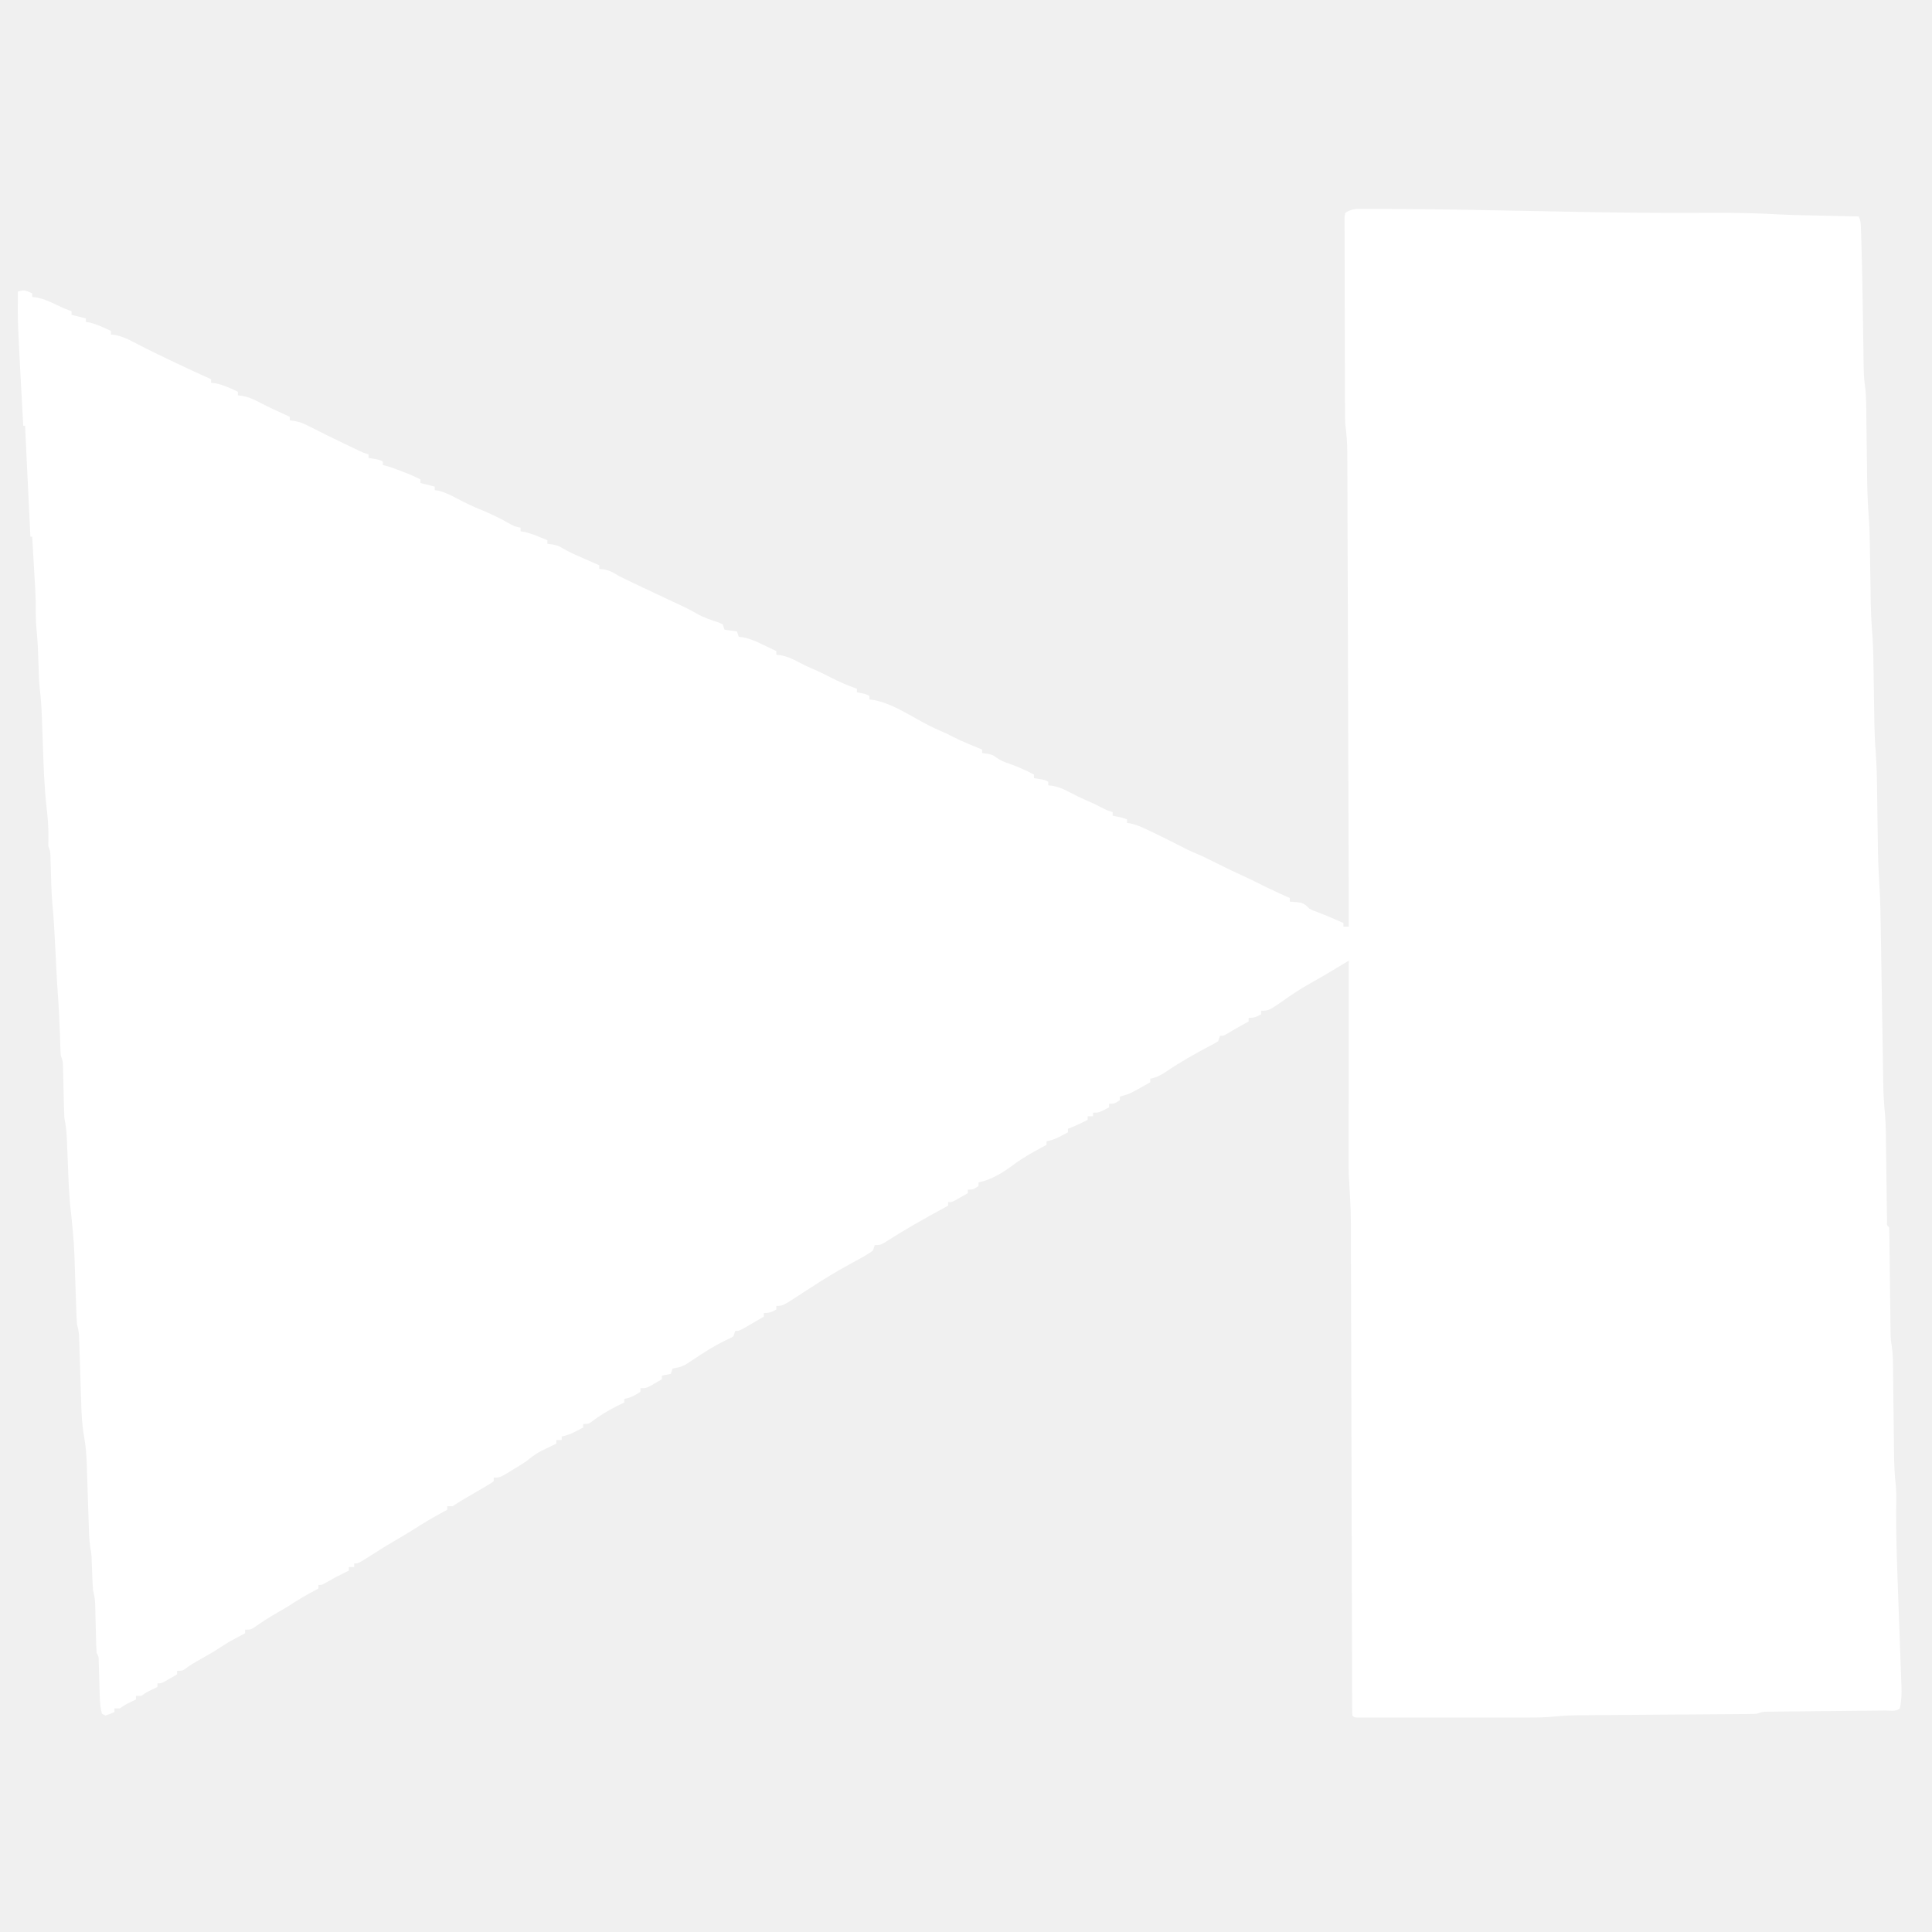
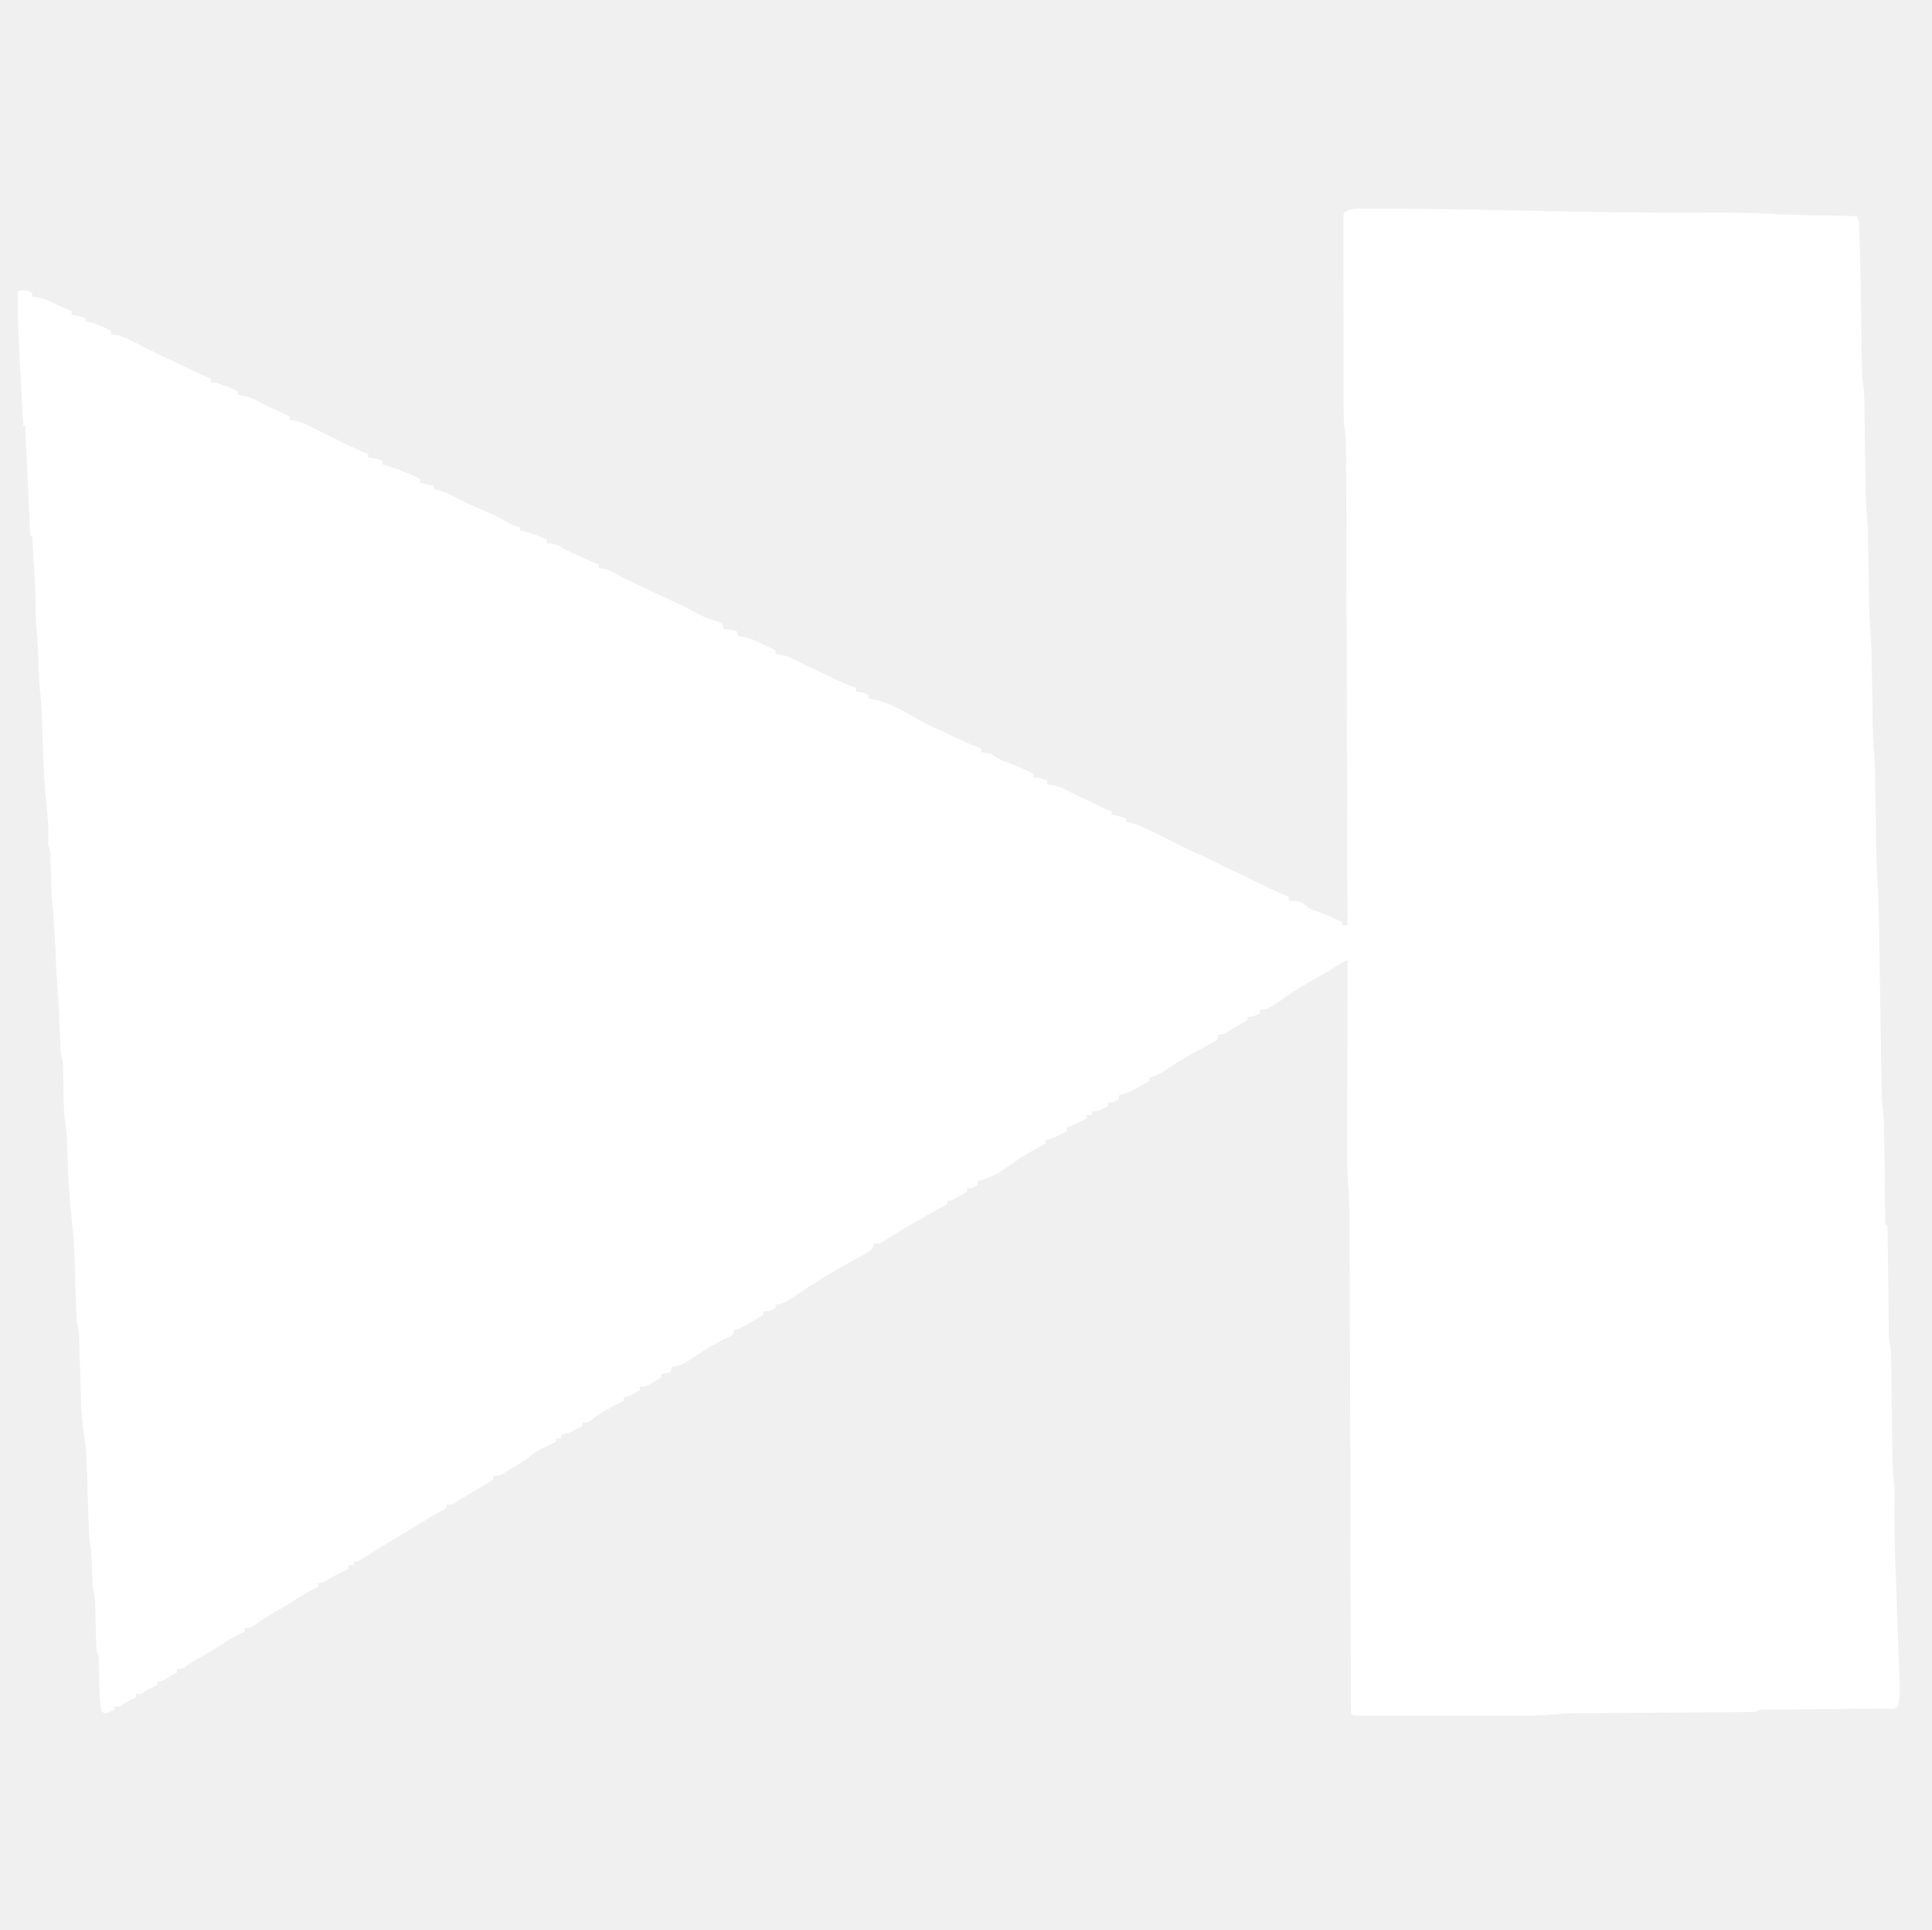
- <svg xmlns="http://www.w3.org/2000/svg" version="1.1" viewBox="0 0 1080 1080">
+ <svg xmlns="http://www.w3.org/2000/svg" version="1.1" viewBox="0 0 1081 1080">
  <path d="M0 0 C0.833 0 1.667 0 2.526 0 C5.332 0.004 8.139 0.023 10.946 0.043 C12.959 0.051 14.971 0.058 16.984 0.065 C44.46 0.189 71.933 0.775 99.403 1.303 C108.206 1.473 117.01 1.637 125.813 1.793 C127.049 1.815 128.285 1.837 129.558 1.86 C151.245 2.24 172.924 2.309 194.614 2.194 C207.083 2.139 219.465 2.38 231.911 3.118 C236.294 3.362 240.68 3.457 245.067 3.547 C245.971 3.568 246.875 3.588 247.806 3.61 C250.596 3.673 253.386 3.733 256.177 3.793 C258.109 3.836 260.041 3.88 261.973 3.924 C266.624 4.029 271.275 4.131 275.927 4.23 C277.158 6.694 277.117 8.409 277.208 11.168 C277.245 12.263 277.281 13.358 277.319 14.486 C277.355 15.722 277.39 16.957 277.427 18.23 C277.467 19.533 277.508 20.836 277.55 22.178 C277.844 32.1 278.017 42.024 278.177 51.949 C278.208 53.887 278.208 53.887 278.24 55.864 C278.346 62.429 278.444 68.994 278.534 75.559 C278.571 78.022 278.608 80.486 278.645 82.949 C278.659 84.084 278.672 85.218 278.686 86.387 C278.752 90.532 278.826 94.546 279.427 98.652 C280.221 104.337 280.146 110.033 280.208 115.766 C280.236 117.769 280.264 119.773 280.292 121.777 C280.341 125.282 280.383 128.788 280.427 132.293 C280.478 136.453 280.531 140.613 280.589 144.773 C280.626 147.356 280.658 149.94 280.686 152.523 C280.786 159.666 281.147 166.739 281.696 173.86 C282.053 179.077 282.138 184.288 282.208 189.516 C282.226 190.619 282.245 191.723 282.264 192.86 C282.341 197.507 282.41 202.155 282.479 206.802 C282.531 210.227 282.588 213.653 282.645 217.078 C282.659 218.105 282.672 219.131 282.686 220.188 C282.774 225.382 283 230.526 283.427 235.703 C283.95 242.079 284.127 248.425 284.208 254.82 C284.226 255.967 284.245 257.114 284.264 258.296 C284.322 261.92 284.375 265.544 284.427 269.168 C284.495 273.948 284.569 278.728 284.645 283.508 C284.659 284.576 284.672 285.644 284.686 286.745 C284.775 292.244 285.007 297.7 285.427 303.185 C285.947 310.023 286.126 316.832 286.208 323.688 C286.226 324.915 286.245 326.142 286.264 327.406 C286.322 331.285 286.375 335.164 286.427 339.043 C286.495 344.154 286.569 349.264 286.645 354.375 C286.659 355.512 286.672 356.649 286.686 357.821 C286.777 363.886 287.014 369.92 287.413 375.972 C288.089 386.512 288.213 397.061 288.372 407.619 C288.428 411.303 288.488 414.987 288.55 418.671 C288.701 427.809 288.845 436.946 288.989 446.084 C289.111 453.84 289.236 461.596 289.366 469.352 C289.425 472.965 289.48 476.578 289.534 480.192 C289.571 482.421 289.608 484.649 289.645 486.878 C289.659 487.869 289.672 488.859 289.686 489.88 C289.787 495.545 290.148 501.129 290.702 506.767 C290.979 509.807 291.079 512.828 291.116 515.879 C291.133 517.057 291.149 518.234 291.167 519.447 C291.18 520.677 291.194 521.908 291.208 523.176 C291.236 525.149 291.264 527.121 291.292 529.094 C291.351 533.214 291.401 537.333 291.453 541.453 C291.495 544.878 291.54 548.303 291.589 551.728 C291.626 554.287 291.659 556.845 291.686 559.404 C291.703 560.549 291.72 561.695 291.737 562.875 C291.75 563.888 291.762 564.901 291.775 565.944 C291.672 568.196 291.672 568.196 292.927 569.23 C293.045 571.156 293.094 573.087 293.116 575.016 C293.133 576.255 293.149 577.493 293.167 578.77 C293.173 579.436 293.18 580.103 293.187 580.79 C293.208 582.875 293.235 584.961 293.264 587.046 C293.323 591.483 293.375 595.919 293.427 600.355 C293.486 605.476 293.548 610.597 293.618 615.718 C293.645 617.764 293.666 619.811 293.686 621.858 C293.703 623.115 293.72 624.373 293.737 625.668 C293.75 626.769 293.762 627.87 293.775 629.004 C293.878 632.284 293.878 632.284 294.427 635.716 C294.921 639.193 295.078 642.507 295.116 646.017 C295.133 647.325 295.149 648.634 295.167 649.982 C295.173 650.672 295.18 651.362 295.187 652.073 C295.208 654.257 295.235 656.44 295.264 658.623 C295.323 663.263 295.375 667.903 295.427 672.543 C295.486 677.915 295.549 683.286 295.618 688.658 C295.645 690.793 295.666 692.927 295.686 695.062 C295.767 701.395 296 707.601 296.716 713.892 C297.108 718.245 296.955 722.599 296.891 726.965 C296.806 739.406 297.178 751.815 297.618 764.246 C297.669 765.712 297.669 765.712 297.722 767.207 C298.008 775.343 298.305 783.478 298.604 791.613 C298.83 797.734 299.051 803.856 299.265 809.977 C299.366 812.817 299.474 815.656 299.582 818.496 C299.644 820.23 299.704 821.965 299.765 823.7 C299.812 824.869 299.812 824.869 299.861 826.061 C299.998 830.252 299.854 834.134 298.927 838.23 C297.001 840.156 293.402 839.405 290.776 839.42 C290.028 839.428 289.28 839.437 288.51 839.445 C286.881 839.462 285.251 839.478 283.622 839.491 C281.046 839.512 278.471 839.539 275.895 839.568 C270.426 839.627 264.958 839.679 259.489 839.73 C253.158 839.79 246.827 839.852 240.495 839.922 C237.953 839.949 235.41 839.97 232.867 839.99 C231.314 840.007 229.76 840.024 228.206 840.041 C227.495 840.045 226.784 840.049 226.051 840.054 C222.365 840.054 222.365 840.054 218.927 841.23 C217.52 841.332 216.108 841.373 214.698 841.382 C213.811 841.39 212.924 841.399 212.01 841.407 C211.033 841.411 210.057 841.416 209.052 841.42 C208.026 841.428 206.999 841.437 205.942 841.445 C203.706 841.462 201.471 841.478 199.235 841.491 C195.691 841.512 192.147 841.539 188.602 841.568 C181.065 841.627 173.527 841.679 165.989 841.73 C157.285 841.79 148.58 841.852 139.876 841.922 C136.396 841.949 132.915 841.97 129.435 841.99 C127.279 842.007 125.122 842.024 122.966 842.041 C122.008 842.045 121.05 842.049 120.063 842.054 C115.486 842.096 110.984 842.282 106.428 842.734 C100.897 843.279 95.426 843.372 89.871 843.36 C88.306 843.362 88.306 843.362 86.709 843.365 C83.3 843.37 79.89 843.367 76.481 843.363 C74.1 843.364 71.72 843.365 69.339 843.366 C64.371 843.368 59.404 843.366 54.436 843.361 C48.055 843.355 41.673 843.358 35.292 843.364 C30.387 843.368 25.482 843.367 20.577 843.364 C18.222 843.364 15.867 843.364 13.512 843.367 C10.237 843.369 6.963 843.365 3.688 843.36 C2.218 843.363 2.218 843.363 0.719 843.366 C-0.167 843.363 -1.052 843.36 -1.965 843.357 C-3.126 843.357 -3.126 843.357 -4.31 843.356 C-6.073 843.23 -6.073 843.23 -7.073 842.23 C-7.174 840.711 -7.206 839.187 -7.209 837.664 C-7.214 836.671 -7.219 835.678 -7.224 834.655 C-7.224 833.551 -7.225 832.446 -7.225 831.309 C-7.231 829.564 -7.231 829.564 -7.238 827.785 C-7.249 824.542 -7.255 821.299 -7.259 818.056 C-7.265 814.563 -7.277 811.071 -7.288 807.578 C-7.306 801.519 -7.321 795.46 -7.334 789.401 C-7.352 780.626 -7.377 771.85 -7.403 763.074 C-7.446 748.818 -7.485 734.561 -7.521 720.304 C-7.523 719.45 -7.526 718.596 -7.528 717.716 C-7.541 712.524 -7.554 707.332 -7.567 702.141 C-7.586 694.377 -7.606 686.614 -7.626 678.851 C-7.628 678.002 -7.63 677.153 -7.632 676.278 C-7.668 662.092 -7.708 647.906 -7.751 633.719 C-7.777 624.974 -7.8 616.229 -7.818 607.484 C-7.831 601.479 -7.847 595.474 -7.866 589.469 C-7.876 586.01 -7.886 582.552 -7.89 579.093 C-7.874 561.603 -7.874 561.603 -8.85 544.15 C-9.248 538.948 -9.204 533.748 -9.187 528.534 C-9.187 527.351 -9.187 526.169 -9.187 524.951 C-9.187 521.099 -9.179 517.247 -9.171 513.395 C-9.169 510.702 -9.168 508.009 -9.167 505.316 C-9.164 498.988 -9.156 492.659 -9.146 486.331 C-9.134 479.117 -9.129 471.902 -9.124 464.688 C-9.113 449.869 -9.096 435.05 -9.073 420.23 C-10.071 420.832 -11.069 421.434 -12.098 422.054 C-13.437 422.86 -14.777 423.667 -16.116 424.473 C-16.771 424.867 -17.425 425.262 -18.099 425.669 C-22.487 428.308 -26.916 430.856 -31.386 433.355 C-36.423 436.206 -41.125 439.305 -45.816 442.688 C-53.927 448.23 -53.927 448.23 -58.073 448.23 C-58.073 448.89 -58.073 449.55 -58.073 450.23 C-60.721 451.691 -61.968 452.23 -65.073 452.23 C-65.073 452.89 -65.073 453.55 -65.073 454.23 C-65.665 454.557 -66.257 454.883 -66.866 455.219 C-70.285 457.109 -73.686 458.991 -77.011 461.043 C-79.073 462.23 -79.073 462.23 -81.073 462.23 C-81.403 463.22 -81.733 464.21 -82.073 465.23 C-84.156 466.59 -84.156 466.59 -86.886 467.98 C-95.195 472.33 -103.326 476.939 -111.073 482.23 C-114.071 484.158 -116.555 485.579 -120.073 486.23 C-120.073 486.89 -120.073 487.55 -120.073 488.23 C-131.595 494.75 -131.595 494.75 -137.073 496.23 C-137.073 496.89 -137.073 497.55 -137.073 498.23 C-140.073 500.23 -140.073 500.23 -143.073 500.23 C-143.073 500.89 -143.073 501.55 -143.073 502.23 C-148.698 505.23 -148.698 505.23 -152.073 505.23 C-152.073 505.89 -152.073 506.55 -152.073 507.23 C-153.063 507.23 -154.053 507.23 -155.073 507.23 C-155.073 507.89 -155.073 508.55 -155.073 509.23 C-158.686 511.079 -162.282 512.781 -166.073 514.23 C-166.073 514.89 -166.073 515.55 -166.073 516.23 C-167.321 516.881 -168.572 517.526 -169.823 518.168 C-170.868 518.707 -170.868 518.707 -171.933 519.258 C-173.976 520.186 -175.885 520.762 -178.073 521.23 C-178.073 521.89 -178.073 522.55 -178.073 523.23 C-178.798 523.617 -179.522 524.004 -180.269 524.402 C-185.943 527.459 -191.48 530.517 -196.636 534.41 C-202.445 538.74 -208.914 542.716 -216.073 544.23 C-216.073 544.89 -216.073 545.55 -216.073 546.23 C-219.073 548.23 -219.073 548.23 -222.073 548.23 C-222.073 548.89 -222.073 549.55 -222.073 550.23 C-223.529 551.069 -224.988 551.901 -226.448 552.73 C-227.261 553.195 -228.073 553.659 -228.909 554.137 C-231.073 555.23 -231.073 555.23 -233.073 555.23 C-233.073 555.89 -233.073 556.55 -233.073 557.23 C-233.728 557.582 -234.383 557.934 -235.058 558.297 C-246.452 564.461 -257.774 570.889 -268.671 577.902 C-271.073 579.23 -271.073 579.23 -274.073 579.23 C-274.403 580.22 -274.733 581.21 -275.073 582.23 C-276.534 583.406 -276.534 583.406 -278.448 584.543 C-279.174 584.976 -279.9 585.409 -280.648 585.855 C-283.169 587.284 -285.71 588.668 -288.261 590.043 C-295.991 594.217 -303.429 598.863 -310.8 603.637 C-311.42 604.038 -312.039 604.439 -312.678 604.852 C-313.864 605.623 -315.048 606.396 -316.229 607.173 C-325.527 613.23 -325.527 613.23 -329.073 613.23 C-329.073 613.89 -329.073 614.55 -329.073 615.23 C-331.721 616.691 -332.968 617.23 -336.073 617.23 C-336.073 617.89 -336.073 618.55 -336.073 619.23 C-338.362 620.569 -340.654 621.901 -342.948 623.23 C-343.925 623.803 -343.925 623.803 -344.921 624.387 C-349.847 627.23 -349.847 627.23 -352.073 627.23 C-352.403 628.22 -352.733 629.21 -353.073 630.23 C-355.014 631.397 -355.014 631.397 -357.523 632.527 C-363.841 635.527 -369.543 639.271 -375.368 643.121 C-376.164 643.637 -376.96 644.152 -377.781 644.684 C-378.84 645.382 -378.84 645.382 -379.92 646.095 C-382.3 647.35 -384.425 647.826 -387.073 648.23 C-387.403 649.22 -387.733 650.21 -388.073 651.23 C-389.723 651.56 -391.373 651.89 -393.073 652.23 C-393.073 652.89 -393.073 653.55 -393.073 654.23 C-394.506 655.072 -395.945 655.903 -397.386 656.73 C-398.186 657.195 -398.987 657.659 -399.812 658.137 C-402.073 659.23 -402.073 659.23 -405.073 659.23 C-405.073 659.89 -405.073 660.55 -405.073 661.23 C-407.979 663.248 -410.59 664.585 -414.073 665.23 C-414.073 665.89 -414.073 666.55 -414.073 667.23 C-415.228 667.787 -416.383 668.344 -417.573 668.918 C-422.788 671.525 -427.792 674.443 -432.386 678.043 C-434.073 679.23 -434.073 679.23 -437.073 679.23 C-437.073 679.89 -437.073 680.55 -437.073 681.23 C-438.321 681.881 -439.572 682.526 -440.823 683.168 C-441.52 683.528 -442.216 683.887 -442.933 684.258 C-444.976 685.186 -446.885 685.762 -449.073 686.23 C-449.073 686.89 -449.073 687.55 -449.073 688.23 C-450.063 688.23 -451.053 688.23 -452.073 688.23 C-452.073 688.89 -452.073 689.55 -452.073 690.23 C-453.286 690.811 -453.286 690.811 -454.523 691.402 C-456.126 692.184 -456.126 692.184 -457.761 692.98 C-458.817 693.491 -459.872 694.001 -460.96 694.527 C-463.997 696.189 -466.391 698.055 -469.073 700.23 C-471.57 701.891 -474.128 703.439 -476.698 704.98 C-477.366 705.392 -478.034 705.803 -478.722 706.227 C-483.712 709.23 -483.712 709.23 -487.073 709.23 C-487.073 709.89 -487.073 710.55 -487.073 711.23 C-488.862 712.527 -488.862 712.527 -491.343 713.98 C-492.232 714.506 -493.121 715.032 -494.036 715.574 C-494.977 716.121 -495.917 716.667 -496.886 717.23 C-498.726 718.313 -500.566 719.397 -502.406 720.48 C-503.228 720.96 -504.05 721.44 -504.897 721.934 C-506.654 722.981 -508.371 724.096 -510.073 725.23 C-511.063 725.23 -512.053 725.23 -513.073 725.23 C-513.073 725.89 -513.073 726.55 -513.073 727.23 C-514.073 727.758 -514.073 727.758 -515.093 728.297 C-520.983 731.452 -526.649 734.816 -532.257 738.445 C-535.157 740.283 -538.1 742.015 -541.073 743.73 C-546.003 746.577 -550.819 749.565 -555.601 752.652 C-562.774 757.23 -562.774 757.23 -565.073 757.23 C-565.073 757.89 -565.073 758.55 -565.073 759.23 C-566.063 759.23 -567.053 759.23 -568.073 759.23 C-568.073 759.89 -568.073 760.55 -568.073 761.23 C-568.737 761.557 -569.401 761.883 -570.085 762.219 C-575.662 764.977 -575.662 764.977 -581.073 768.043 C-583.073 769.23 -583.073 769.23 -585.073 769.23 C-585.073 769.89 -585.073 770.55 -585.073 771.23 C-585.798 771.617 -586.522 772.004 -587.269 772.402 C-592.373 775.152 -597.264 777.991 -602.073 781.23 C-604.006 782.364 -605.944 783.488 -607.886 784.605 C-612.495 787.26 -616.904 790.076 -621.234 793.164 C-623.073 794.23 -623.073 794.23 -626.073 794.23 C-626.073 794.89 -626.073 795.55 -626.073 796.23 C-626.798 796.617 -627.522 797.004 -628.269 797.402 C-629.236 797.923 -630.202 798.444 -631.198 798.98 C-632.625 799.746 -632.625 799.746 -634.081 800.527 C-636.095 801.673 -638.068 802.894 -639.995 804.18 C-643.896 806.778 -647.947 809.038 -652.038 811.318 C-654.587 812.754 -657.005 814.177 -659.316 815.977 C-661.073 817.23 -661.073 817.23 -664.073 817.23 C-664.073 817.89 -664.073 818.55 -664.073 819.23 C-665.529 820.069 -666.988 820.901 -668.448 821.73 C-669.261 822.195 -670.073 822.659 -670.909 823.137 C-673.073 824.23 -673.073 824.23 -675.073 824.23 C-675.073 824.89 -675.073 825.55 -675.073 826.23 C-676.002 826.684 -676.93 827.138 -677.886 827.605 C-681.113 829.173 -681.113 829.173 -684.073 831.23 C-685.063 831.23 -686.053 831.23 -687.073 831.23 C-687.073 831.89 -687.073 832.55 -687.073 833.23 C-688.002 833.684 -688.93 834.138 -689.886 834.605 C-693.113 836.173 -693.113 836.173 -696.073 838.23 C-697.063 838.23 -698.053 838.23 -699.073 838.23 C-699.073 838.89 -699.073 839.55 -699.073 840.23 C-701.448 841.293 -701.448 841.293 -704.073 842.23 C-704.733 841.9 -705.393 841.57 -706.073 841.23 C-707.124 837.481 -707.247 833.783 -707.355 829.906 C-707.392 828.713 -707.43 827.52 -707.468 826.291 C-707.539 823.781 -707.609 821.27 -707.679 818.76 C-707.716 817.571 -707.754 816.381 -707.792 815.156 C-707.823 814.067 -707.853 812.979 -707.884 811.857 C-707.904 809.251 -707.904 809.251 -709.073 807.23 C-709.217 804.954 -709.3 802.674 -709.355 800.395 C-709.373 799.719 -709.392 799.043 -709.411 798.347 C-709.469 796.183 -709.522 794.019 -709.573 791.855 C-709.641 789.014 -709.715 786.173 -709.792 783.332 C-709.823 782.067 -709.853 780.802 -709.884 779.499 C-710.038 776.85 -710.392 774.758 -711.073 772.23 C-711.205 770.642 -711.296 769.05 -711.355 767.457 C-711.411 766.096 -711.411 766.096 -711.468 764.707 C-711.503 763.766 -711.538 762.825 -711.573 761.855 C-711.643 759.993 -711.716 758.131 -711.792 756.27 C-711.823 755.447 -711.853 754.624 -711.884 753.776 C-712.027 751.212 -712.027 751.212 -712.562 748.65 C-713.316 743.606 -713.387 738.566 -713.538 733.473 C-713.617 731.132 -713.696 728.79 -713.775 726.449 C-713.894 722.783 -714.011 719.117 -714.123 715.45 C-714.234 711.895 -714.354 708.34 -714.476 704.785 C-714.506 703.707 -714.536 702.628 -714.568 701.517 C-714.75 696.33 -715.154 691.346 -716.073 686.235 C-717.191 680.019 -717.495 673.91 -717.671 667.605 C-717.71 666.456 -717.75 665.306 -717.79 664.121 C-717.913 660.491 -718.025 656.861 -718.136 653.23 C-718.252 649.572 -718.37 645.913 -718.493 642.254 C-718.569 639.989 -718.64 637.723 -718.707 635.457 C-718.74 634.434 -718.774 633.412 -718.808 632.359 C-718.835 631.463 -718.863 630.566 -718.891 629.643 C-719.062 627.378 -719.52 625.425 -720.073 623.23 C-720.202 621.611 -720.287 619.988 -720.339 618.365 C-720.372 617.399 -720.406 616.433 -720.44 615.438 C-720.473 614.396 -720.505 613.354 -720.538 612.281 C-720.617 610.048 -720.696 607.814 -720.775 605.58 C-720.893 602.081 -721.01 598.582 -721.123 595.083 C-721.669 578.227 -721.669 578.227 -723.339 561.458 C-724.542 552.178 -724.762 542.822 -725.136 533.48 C-725.252 530.65 -725.37 527.82 -725.493 524.99 C-725.568 523.248 -725.64 521.506 -725.707 519.764 C-725.876 515.796 -726.284 512.127 -727.073 508.23 C-727.209 505.679 -727.304 503.147 -727.355 500.594 C-727.373 499.873 -727.392 499.152 -727.411 498.41 C-727.489 495.342 -727.557 492.274 -727.626 489.206 C-727.677 486.96 -727.735 484.714 -727.792 482.469 C-727.806 481.773 -727.819 481.077 -727.833 480.36 C-727.885 476.671 -727.885 476.671 -729.073 473.23 C-729.215 471.51 -729.3 469.784 -729.355 468.059 C-729.411 466.471 -729.411 466.471 -729.468 464.852 C-729.503 463.739 -729.538 462.627 -729.573 461.48 C-729.829 453.664 -730.222 445.882 -730.806 438.083 C-731.11 433.703 -731.35 429.322 -731.573 424.938 C-731.615 424.131 -731.656 423.325 -731.698 422.495 C-731.867 419.172 -732.033 415.849 -732.198 412.527 C-732.61 404.287 -733.044 396.077 -733.855 387.866 C-734.397 381.328 -734.483 374.755 -734.679 368.199 C-734.716 367.085 -734.754 365.972 -734.792 364.824 C-734.823 363.821 -734.853 362.817 -734.884 361.783 C-734.978 359.11 -734.978 359.11 -736.073 356.23 C-736.094 354.397 -736.065 352.563 -736.011 350.73 C-735.959 345.342 -736.362 340.176 -737.011 334.832 C-738.353 322.952 -738.724 311.048 -739.136 299.105 C-739.252 295.83 -739.371 292.556 -739.493 289.281 C-739.568 287.265 -739.639 285.249 -739.707 283.234 C-739.89 278.193 -740.247 273.229 -740.849 268.221 C-741.148 265.572 -741.268 262.933 -741.355 260.27 C-741.392 259.22 -741.43 258.171 -741.468 257.09 C-741.503 256.022 -741.538 254.955 -741.573 253.855 C-741.774 247.76 -741.992 241.699 -742.605 235.629 C-742.947 232.133 -743.114 228.723 -743.073 225.211 C-742.991 216.974 -743.591 208.762 -744.073 200.543 C-744.17 198.859 -744.266 197.174 -744.363 195.49 C-744.596 191.403 -744.834 187.317 -745.073 183.23 C-745.403 183.23 -745.733 183.23 -746.073 183.23 C-747.063 162.77 -748.053 142.31 -749.073 121.23 C-749.403 121.23 -749.733 121.23 -750.073 121.23 C-753.288 62.834 -753.288 62.834 -753.073 46.23 C-749.45 45.023 -748.432 45.687 -745.073 47.23 C-745.073 47.89 -745.073 48.55 -745.073 49.23 C-744.221 49.334 -743.369 49.437 -742.491 49.543 C-738.758 50.294 -735.811 51.576 -732.386 53.23 C-727.811 55.431 -727.811 55.431 -723.073 57.23 C-723.073 57.89 -723.073 58.55 -723.073 59.23 C-722.496 59.375 -721.918 59.519 -721.323 59.668 C-719.24 60.189 -717.157 60.71 -715.073 61.23 C-715.073 61.89 -715.073 62.55 -715.073 63.23 C-714.434 63.313 -713.795 63.395 -713.136 63.48 C-708.868 64.526 -705.042 66.371 -701.073 68.23 C-701.073 68.89 -701.073 69.55 -701.073 70.23 C-700.227 70.326 -699.38 70.421 -698.507 70.52 C-694.67 71.314 -691.563 72.789 -688.136 74.605 C-686.728 75.33 -685.319 76.053 -683.909 76.773 C-683.143 77.166 -682.377 77.558 -681.588 77.962 C-676.847 80.353 -672.053 82.631 -667.261 84.918 C-666.319 85.369 -665.378 85.82 -664.408 86.285 C-657.998 89.345 -651.549 92.313 -645.073 95.23 C-645.073 95.89 -645.073 96.55 -645.073 97.23 C-644.269 97.313 -643.465 97.395 -642.636 97.48 C-638.114 98.432 -634.226 100.246 -630.073 102.23 C-630.073 102.89 -630.073 103.55 -630.073 104.23 C-629.201 104.339 -628.328 104.447 -627.429 104.559 C-623.968 105.252 -621.495 106.335 -618.386 107.98 C-612.696 110.929 -606.928 113.626 -601.073 116.23 C-601.073 116.89 -601.073 117.55 -601.073 118.23 C-599.741 118.404 -599.741 118.404 -598.382 118.582 C-595.164 119.213 -593.01 120.073 -590.136 121.605 C-583.819 124.876 -577.429 127.974 -571.011 131.043 C-569.987 131.535 -568.963 132.027 -567.908 132.535 C-566.94 132.998 -565.973 133.461 -564.976 133.938 C-564.104 134.355 -563.233 134.772 -562.335 135.202 C-559.986 136.318 -559.986 136.318 -557.073 137.23 C-557.073 137.89 -557.073 138.55 -557.073 139.23 C-555.65 139.447 -555.65 139.447 -554.198 139.668 C-551.073 140.23 -551.073 140.23 -549.073 141.23 C-549.073 141.89 -549.073 142.55 -549.073 143.23 C-548.548 143.345 -548.022 143.46 -547.48 143.578 C-544.422 144.407 -541.528 145.526 -538.573 146.668 C-537.449 147.1 -536.325 147.532 -535.167 147.977 C-532.727 148.965 -530.4 150.005 -528.073 151.23 C-528.073 151.89 -528.073 152.55 -528.073 153.23 C-527.207 153.447 -527.207 153.447 -526.323 153.668 C-523.198 154.449 -523.198 154.449 -520.073 155.23 C-520.073 155.89 -520.073 156.55 -520.073 157.23 C-519.413 157.314 -518.753 157.398 -518.073 157.484 C-514.079 158.478 -510.71 160.273 -507.073 162.168 C-502.792 164.376 -498.578 166.506 -494.073 168.23 C-488.98 170.439 -483.918 172.65 -479.136 175.48 C-476.651 176.901 -474.861 177.784 -472.073 178.23 C-472.073 178.89 -472.073 179.55 -472.073 180.23 C-471 180.414 -471 180.414 -469.906 180.602 C-467.022 181.242 -464.488 182.166 -461.761 183.293 C-460.878 183.655 -459.995 184.017 -459.085 184.391 C-458.421 184.668 -457.757 184.945 -457.073 185.23 C-457.073 185.89 -457.073 186.55 -457.073 187.23 C-456.187 187.334 -455.3 187.437 -454.386 187.543 C-451.073 188.23 -451.073 188.23 -448.948 189.512 C-445.04 191.848 -440.93 193.598 -436.761 195.418 C-435.925 195.786 -435.089 196.154 -434.228 196.533 C-432.178 197.435 -430.126 198.334 -428.073 199.23 C-428.073 199.89 -428.073 200.55 -428.073 201.23 C-427.187 201.334 -426.3 201.437 -425.386 201.543 C-421.935 202.259 -420.043 203.394 -417.073 205.23 C-415.444 206.058 -413.802 206.864 -412.152 207.648 C-411.216 208.094 -410.281 208.54 -409.318 209 C-408.33 209.468 -407.341 209.936 -406.323 210.418 C-405.304 210.903 -404.285 211.389 -403.236 211.889 C-398.507 214.139 -393.772 216.376 -389.027 218.59 C-387.889 219.121 -387.889 219.121 -386.729 219.663 C-385.343 220.309 -383.956 220.953 -382.567 221.593 C-379.448 223.044 -376.431 224.576 -373.472 226.324 C-369.532 228.534 -365.617 229.843 -361.331 231.203 C-360.586 231.542 -359.841 231.881 -359.073 232.23 C-358.743 233.22 -358.413 234.21 -358.073 235.23 C-355.763 235.56 -353.453 235.89 -351.073 236.23 C-350.743 237.22 -350.413 238.21 -350.073 239.23 C-348.832 239.368 -348.832 239.368 -347.566 239.508 C-343.405 240.369 -339.994 241.936 -336.198 243.793 C-335.51 244.122 -334.822 244.452 -334.113 244.791 C-332.43 245.597 -330.751 246.413 -329.073 247.23 C-329.073 247.89 -329.073 248.55 -329.073 249.23 C-328.209 249.335 -327.344 249.439 -326.452 249.547 C-322.866 250.272 -320.238 251.465 -317.011 253.168 C-312.887 255.333 -312.887 255.333 -308.628 257.207 C-305.398 258.501 -302.357 260.081 -299.261 261.668 C-294.291 264.192 -289.354 266.435 -284.073 268.23 C-284.073 268.89 -284.073 269.55 -284.073 270.23 C-283.29 270.375 -282.506 270.519 -281.698 270.668 C-279.073 271.23 -279.073 271.23 -277.073 272.23 C-277.073 272.89 -277.073 273.55 -277.073 274.23 C-276.203 274.344 -275.333 274.457 -274.437 274.574 C-264.815 276.452 -255.644 282.421 -247.074 287.07 C-242.816 289.369 -238.538 291.363 -234.073 293.23 C-232.837 293.84 -231.606 294.463 -230.386 295.105 C-225.088 297.801 -219.576 299.993 -214.073 302.23 C-214.073 302.89 -214.073 303.55 -214.073 304.23 C-213.166 304.334 -212.258 304.437 -211.323 304.543 C-208.073 305.23 -208.073 305.23 -206.198 306.652 C-203.804 308.431 -201.647 309.228 -198.823 310.168 C-193.999 311.845 -189.587 313.846 -185.073 316.23 C-185.073 316.89 -185.073 317.55 -185.073 318.23 C-184.125 318.375 -183.176 318.519 -182.198 318.668 C-179.073 319.23 -179.073 319.23 -177.073 320.23 C-177.073 320.89 -177.073 321.55 -177.073 322.23 C-176.206 322.336 -175.338 322.442 -174.445 322.551 C-170.901 323.265 -168.324 324.422 -165.136 326.105 C-160.296 328.622 -160.296 328.622 -155.323 330.855 C-152.089 332.224 -148.99 333.754 -145.87 335.363 C-143.914 336.354 -143.914 336.354 -141.073 337.23 C-141.073 337.89 -141.073 338.55 -141.073 339.23 C-140.31 339.375 -139.547 339.519 -138.761 339.668 C-136.073 340.23 -136.073 340.23 -133.073 341.23 C-133.073 341.89 -133.073 342.55 -133.073 343.23 C-132.027 343.393 -132.027 343.393 -130.96 343.559 C-127.676 344.323 -124.934 345.54 -121.886 346.98 C-120.173 347.789 -120.173 347.789 -118.425 348.613 C-113.226 351.122 -108.069 353.705 -102.925 356.324 C-102.252 356.665 -101.579 357.005 -100.886 357.355 C-100.029 357.792 -100.029 357.792 -99.156 358.238 C-97.375 359.087 -95.565 359.871 -93.749 360.641 C-90.239 362.133 -86.848 363.812 -83.448 365.543 C-77.723 368.44 -71.935 371.164 -66.097 373.828 C-62.548 375.474 -59.063 377.229 -55.573 378.996 C-51.128 381.191 -46.6 383.208 -42.073 385.23 C-42.073 385.89 -42.073 386.55 -42.073 387.23 C-40.815 387.334 -39.557 387.437 -38.261 387.543 C-34.663 387.838 -33.54 388.681 -31.073 391.23 C-28.889 392.307 -28.889 392.307 -26.448 393.168 C-21.575 395.024 -16.821 397.075 -12.073 399.23 C-12.073 399.89 -12.073 400.55 -12.073 401.23 C-11.083 401.23 -10.093 401.23 -9.073 401.23 C-9.178 366.588 -9.288 331.946 -9.405 297.303 C-9.418 293.213 -9.432 289.122 -9.446 285.032 C-9.45 283.81 -9.45 283.81 -9.454 282.564 C-9.498 269.381 -9.539 256.198 -9.578 243.015 C-9.619 229.486 -9.663 215.958 -9.71 202.429 C-9.74 194.082 -9.766 185.736 -9.789 177.389 C-9.805 171.664 -9.824 165.939 -9.846 160.214 C-9.859 156.912 -9.869 153.61 -9.877 150.308 C-9.885 146.724 -9.899 143.14 -9.915 139.557 C-9.917 137.998 -9.917 137.998 -9.918 136.408 C-9.949 130.915 -10.326 125.67 -11.073 120.23 C-11.158 118.422 -11.208 116.612 -11.214 114.802 C-11.222 113.301 -11.222 113.301 -11.231 111.769 C-11.232 110.697 -11.233 109.626 -11.235 108.522 C-11.24 107.373 -11.245 106.224 -11.25 105.041 C-11.264 101.263 -11.271 97.485 -11.277 93.707 C-11.282 91.078 -11.288 88.448 -11.294 85.819 C-11.303 81.021 -11.309 76.223 -11.312 71.426 C-11.317 64.364 -11.335 57.303 -11.363 50.242 C-11.388 44.117 -11.395 37.992 -11.397 31.866 C-11.4 29.261 -11.408 26.656 -11.421 24.051 C-11.438 20.421 -11.436 16.792 -11.43 13.163 C-11.444 11.537 -11.444 11.537 -11.458 9.879 C-11.452 8.895 -11.447 7.911 -11.441 6.897 C-11.442 6.039 -11.444 5.181 -11.445 4.297 C-11.323 3.615 -11.2 2.933 -11.073 2.23 C-7.305 -0.282 -4.362 -0.04 0 0 Z " fill="#ffffff" transform="translate(763.0735,116.7695)" />
</svg>
